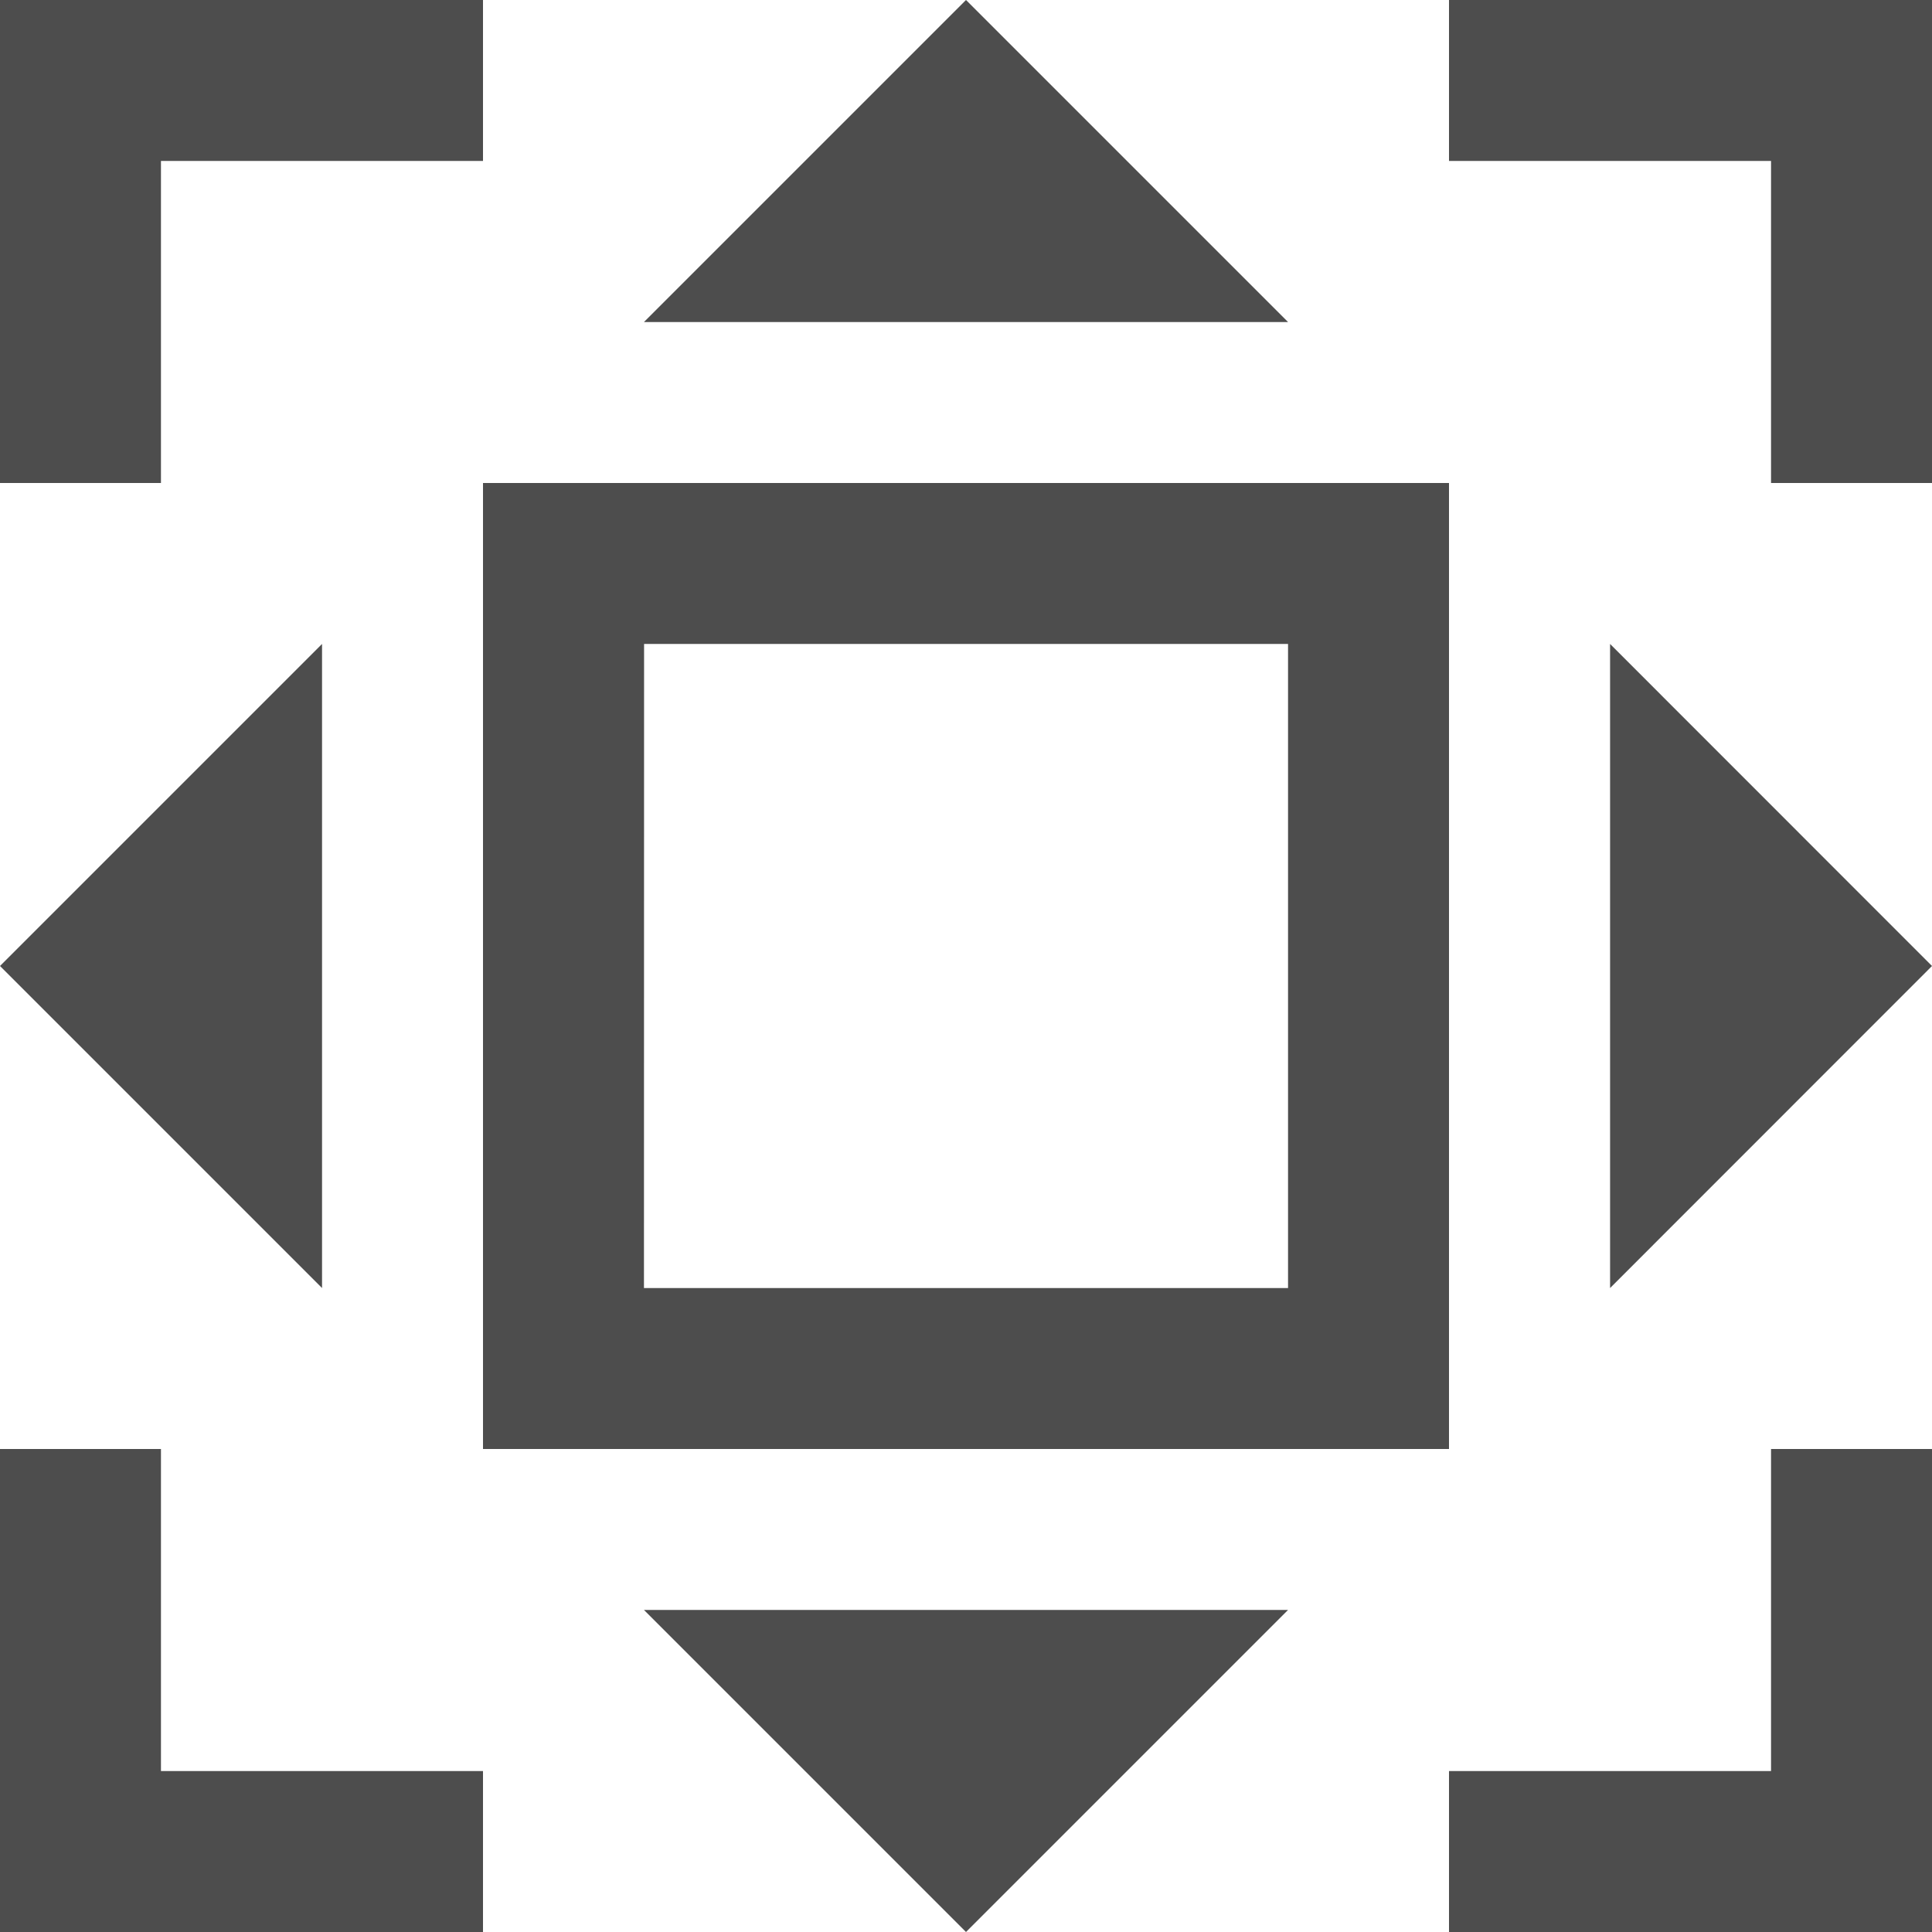
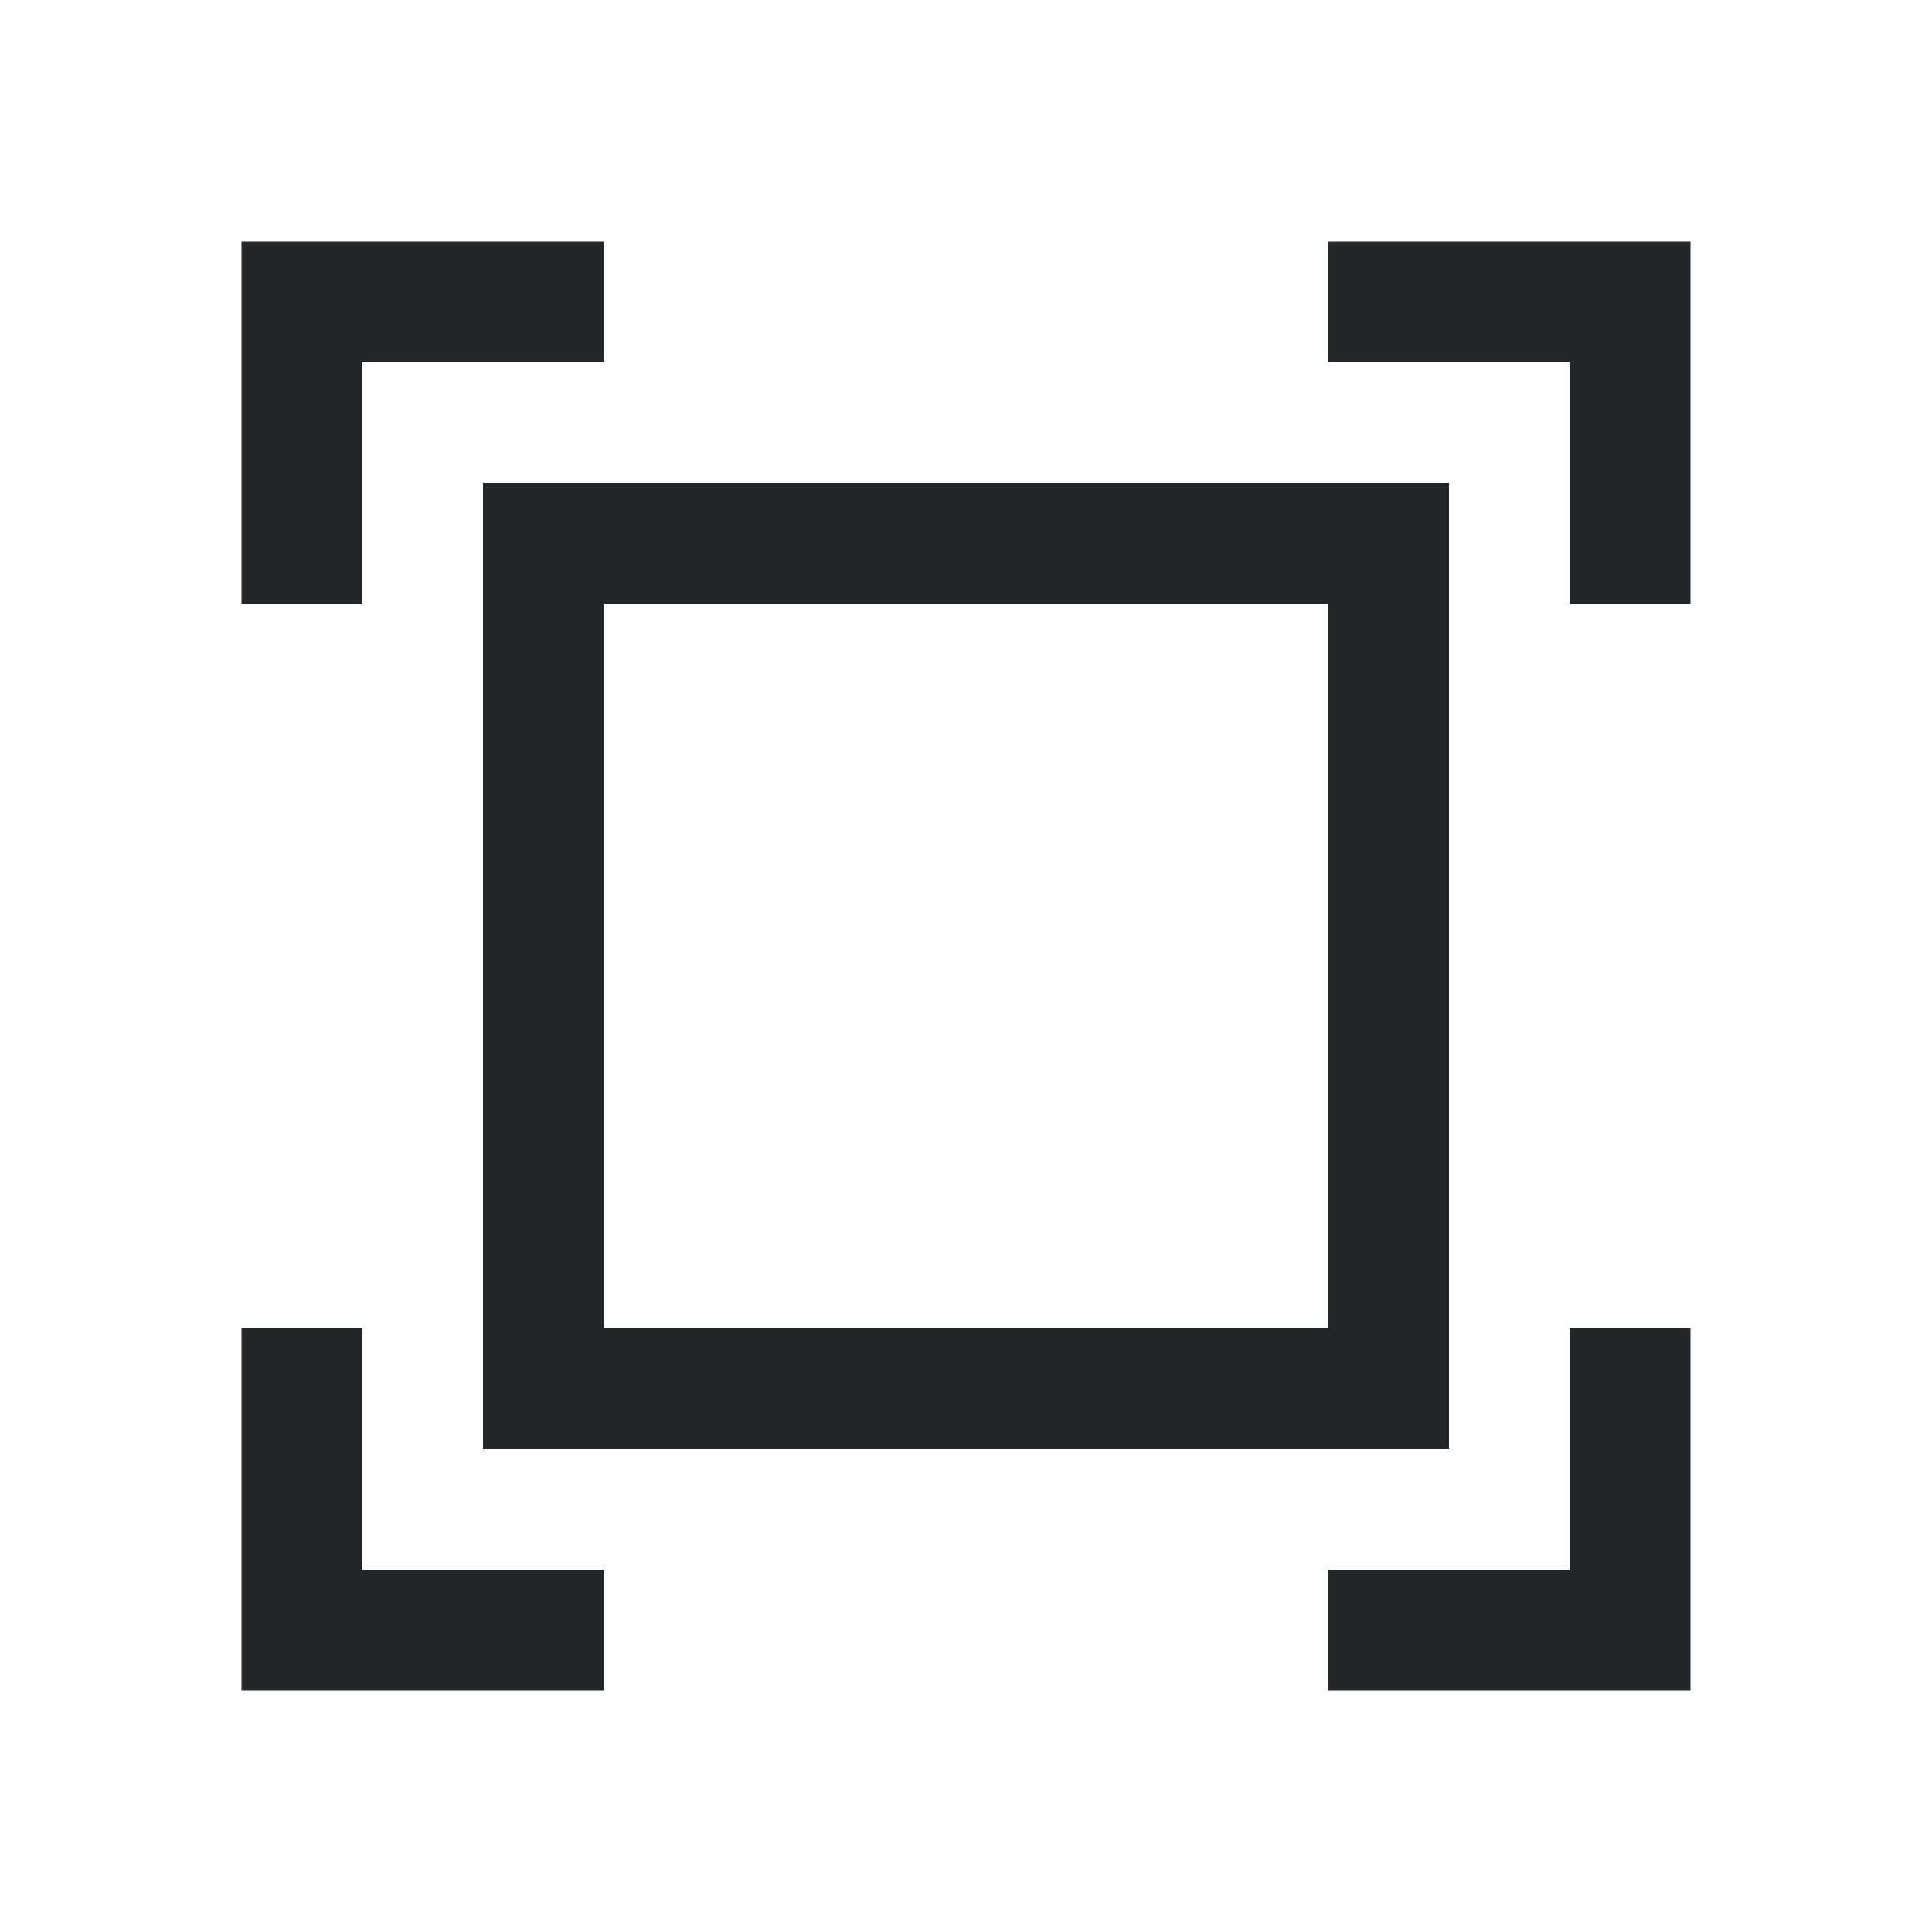
- <svg xmlns="http://www.w3.org/2000/svg" viewBox="0 0 16 16" version="1.1" id="svg6">
+ <svg xmlns="http://www.w3.org/2000/svg" viewBox="0 0 16 16">
  <defs id="defs3051">
    <style type="text/css" id="current-color-scheme">
      .ColorScheme-Text {
-         color:#4d4d4d;
+         color:#232629;
      }
      </style>
  </defs>
-   <path style="color:#4d4d4d;fill:currentColor;fill-opacity:1;stroke:none;stroke-width:1" d="M 0,0 V 4 H 1.333 V 1.333 H 4 V 0 H 1.333 Z M 8,0 5.333,2.667 H 10.667 Z M 12,0 v 1.333 h 2.667 V 4 H 16 V 0 H 14.667 Z M 4,4 V 12 H 12 V 4 Z M 2.667,5.333 0,8 2.667,10.667 Z m 2.667,0 H 10.667 V 10.667 H 5.333 Z m 8,0 V 10.667 L 16,8 Z M 0,12 v 4 H 1.333 4 V 14.667 H 1.333 V 12 Z m 14.667,0 v 2.667 H 12 V 16 h 4 V 14.667 12 Z M 5.333,13.333 8,16 10.667,13.333 Z" class="ColorScheme-Text" id="path4" />
+   <path style="fill:currentColor;fill-opacity:1;stroke:none" d="M 2 2 L 2 5 L 3 5 L 3 3 L 5 3 L 5 2 L 3 2 L 2 2 z M 11 2 L 11 3 L 13 3 L 13 5 L 14 5 L 14 2 L 13 2 L 11 2 z M 4 4 L 4 12 L 12 12 L 12 4 L 4 4 z M 5 5 L 11 5 L 11 11 L 5 11 L 5 5 z M 2 11 L 2 14 L 3 14 L 5 14 L 5 13 L 3 13 L 3 11 L 2 11 z M 13 11 L 13 13 L 11 13 L 11 14 L 14 14 L 14 13 L 14 11 L 13 11 z " class="ColorScheme-Text" />
</svg>
